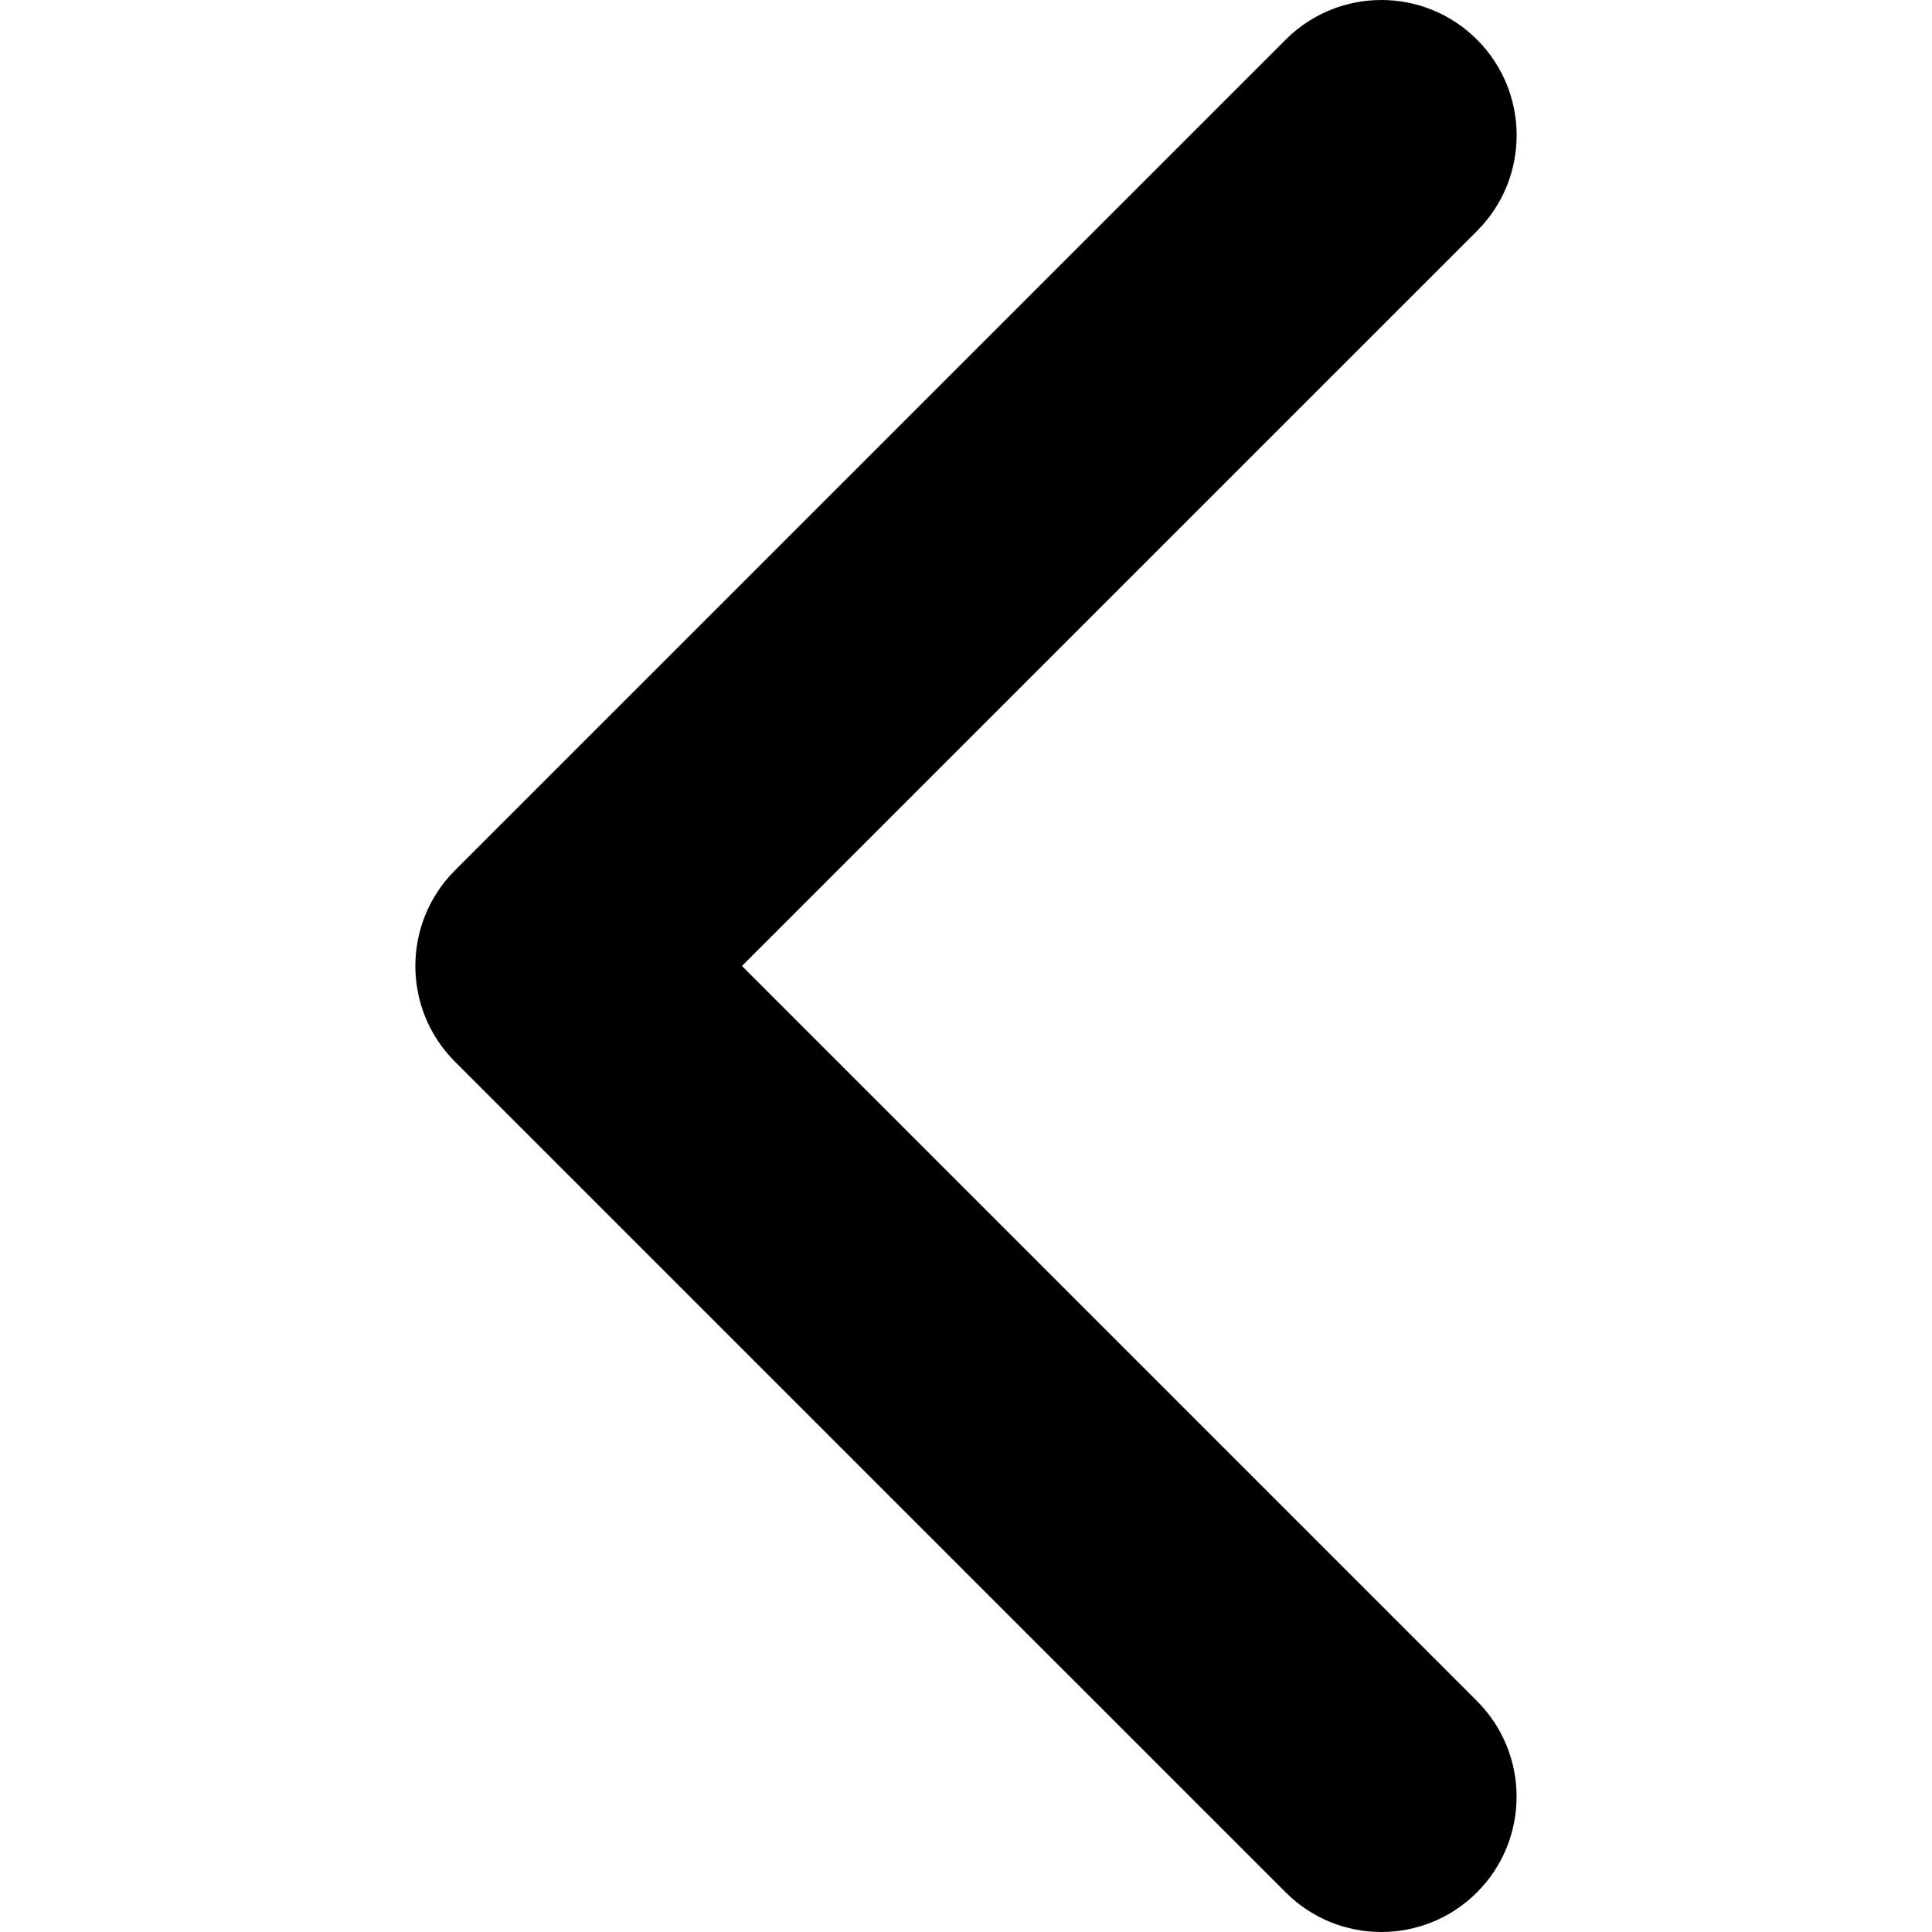
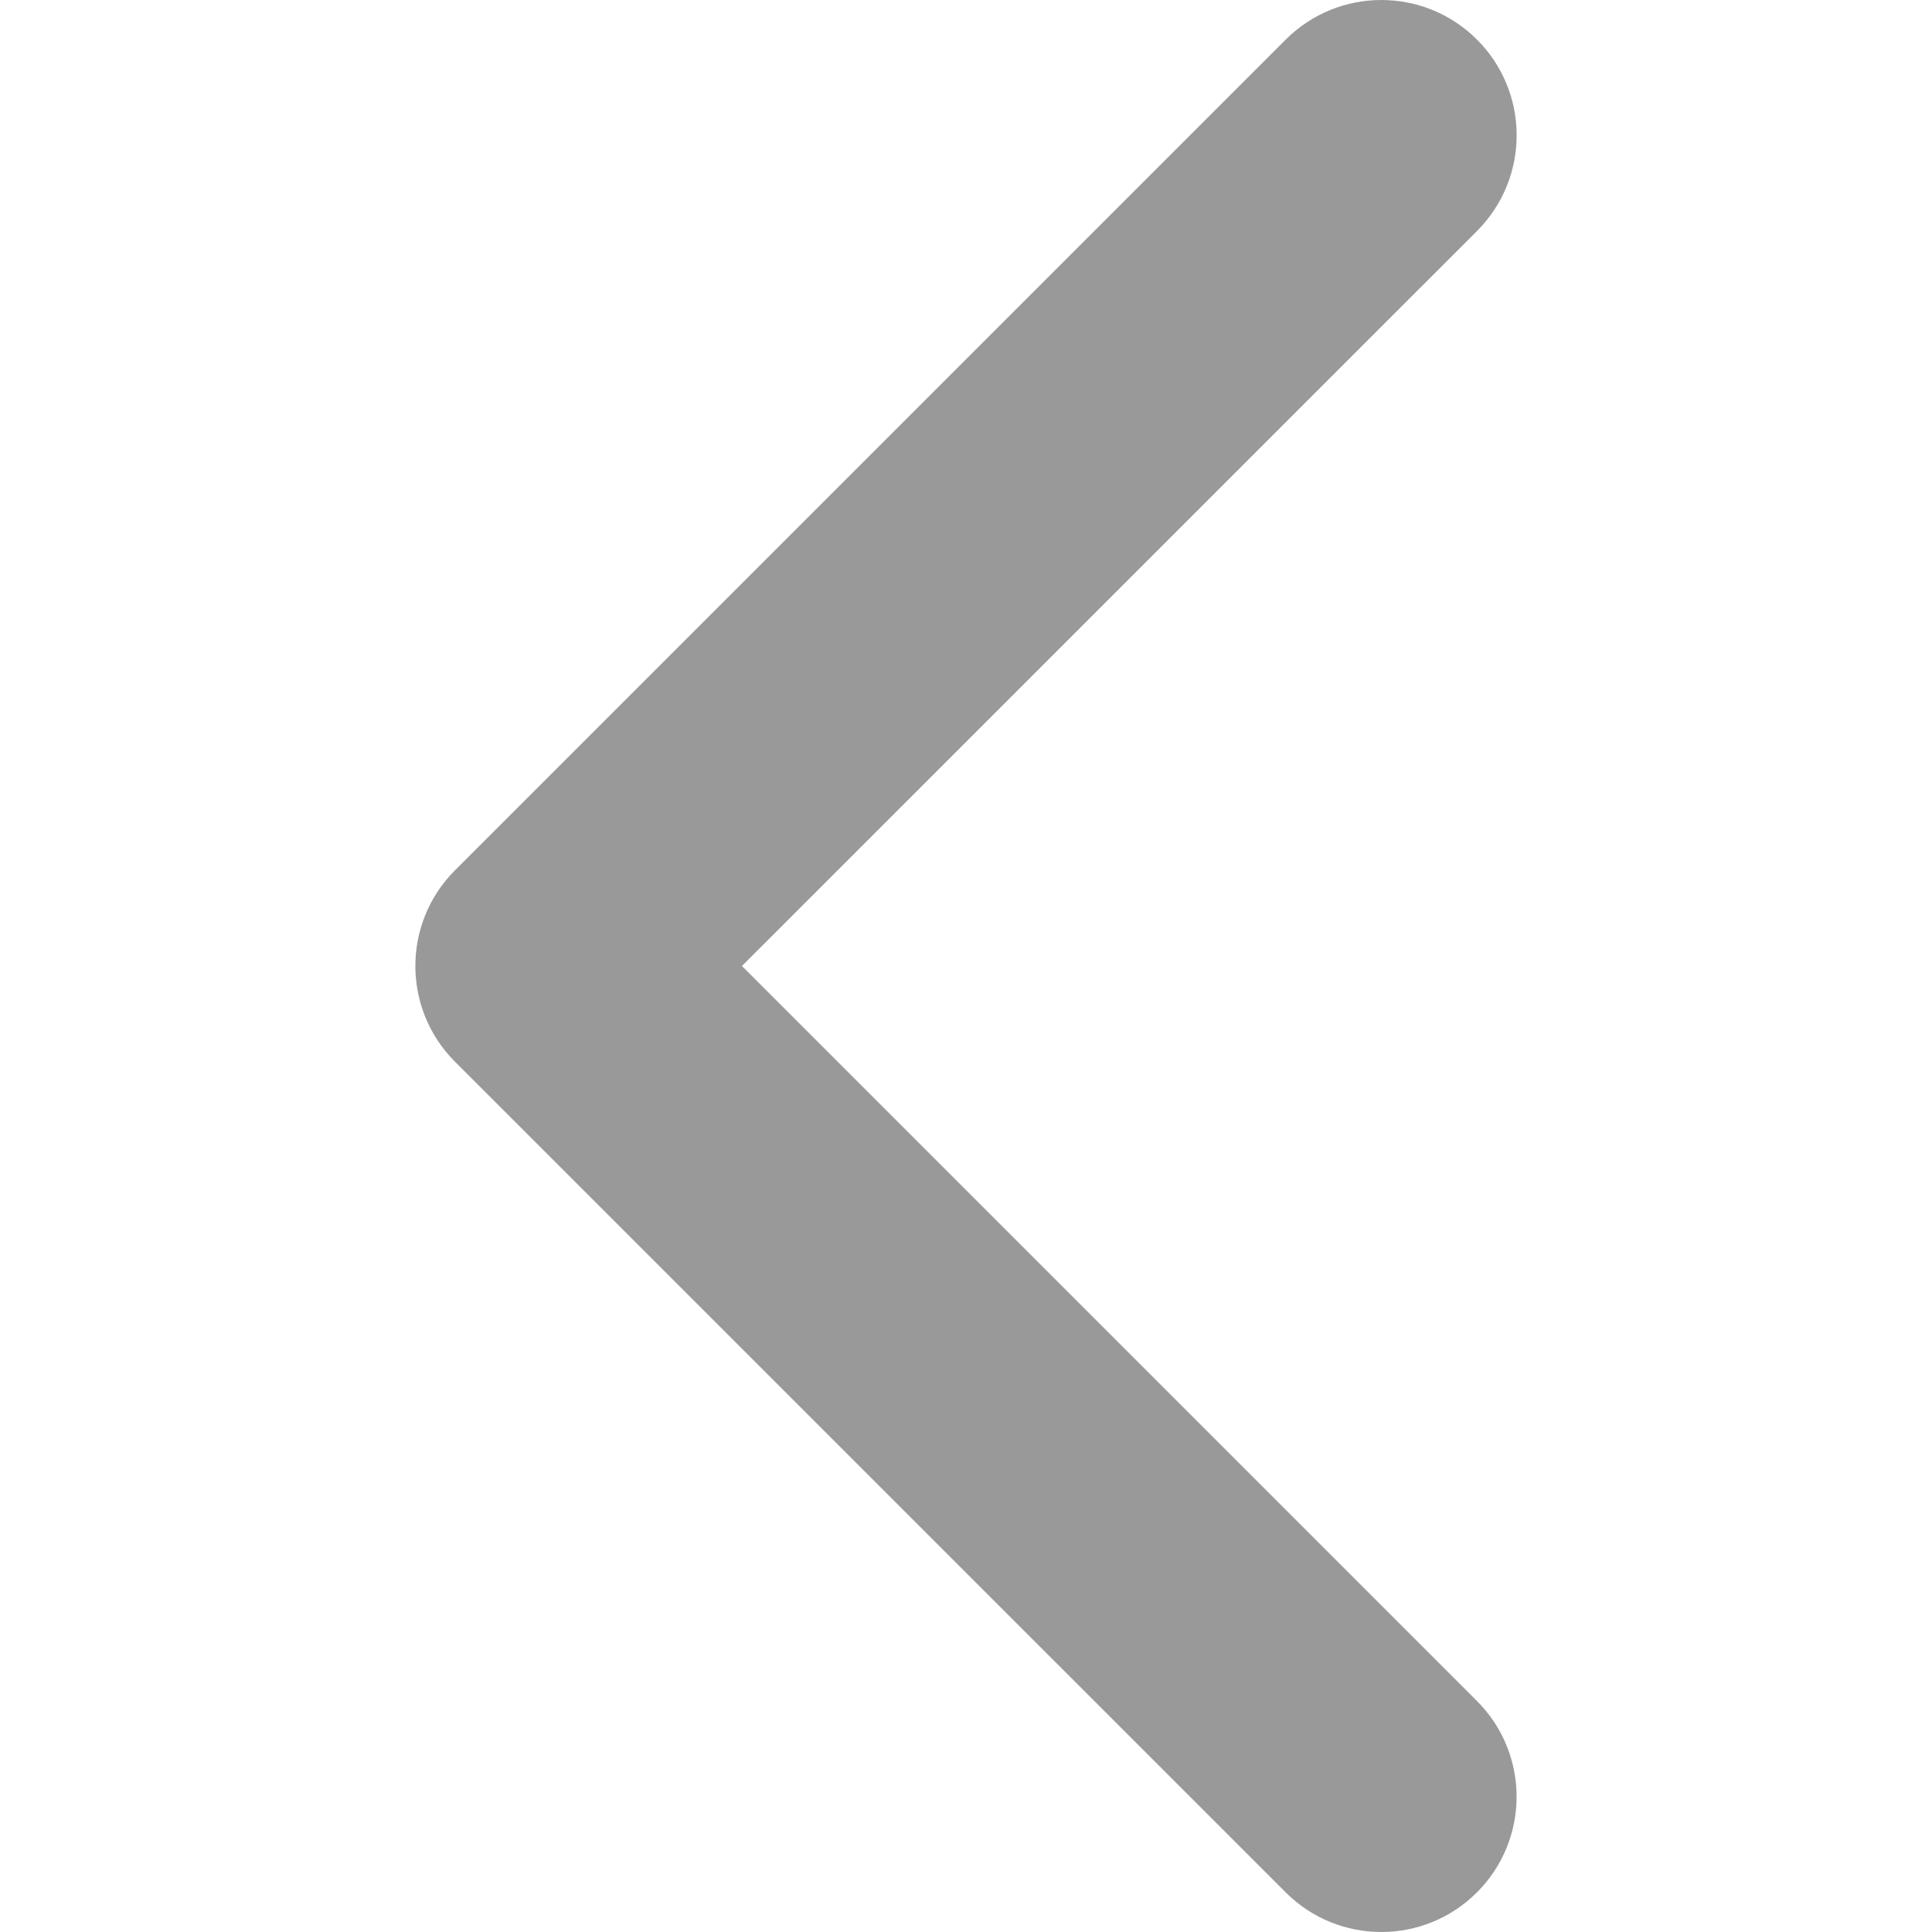
<svg xmlns="http://www.w3.org/2000/svg" version="1.1" id="Capa_1" x="0px" y="0px" width="451.847px" height="451.847px" viewBox="0 0 451.847 451.847" style="enable-background:new 0 0 451.847 451.847;" xml:space="preserve">
  <g>
-     <path d="M97.141,225.92c0-8.095,3.091-16.192,9.259-22.366L300.689,9.27c12.359-12.359,32.397-12.359,44.751,0   c12.354,12.354,12.354,32.388,0,44.748L173.525,225.92l171.903,171.909c12.354,12.354,12.354,32.391,0,44.744   c-12.354,12.365-32.386,12.365-44.745,0l-194.29-194.281C100.226,242.115,97.141,234.018,97.141,225.92z" />
+     <path style="opacity:0.4;" d="M97.141,225.92c0-8.095,3.091-16.192,9.259-22.366L300.689,9.27c12.359-12.359,32.397-12.359,44.751,0   c12.354,12.354,12.354,32.388,0,44.748L173.525,225.92l171.903,171.909c12.354,12.354,12.354,32.391,0,44.744   c-12.354,12.365-32.386,12.365-44.745,0l-194.29-194.281C100.226,242.115,97.141,234.018,97.141,225.92z" />
  </g>
  <g>
</g>
  <g>
</g>
  <g>
</g>
  <g>
</g>
  <g>
</g>
  <g>
</g>
  <g>
</g>
  <g>
</g>
  <g>
</g>
  <g>
</g>
  <g>
</g>
  <g>
</g>
  <g>
</g>
  <g>
</g>
  <g>
</g>
</svg>
